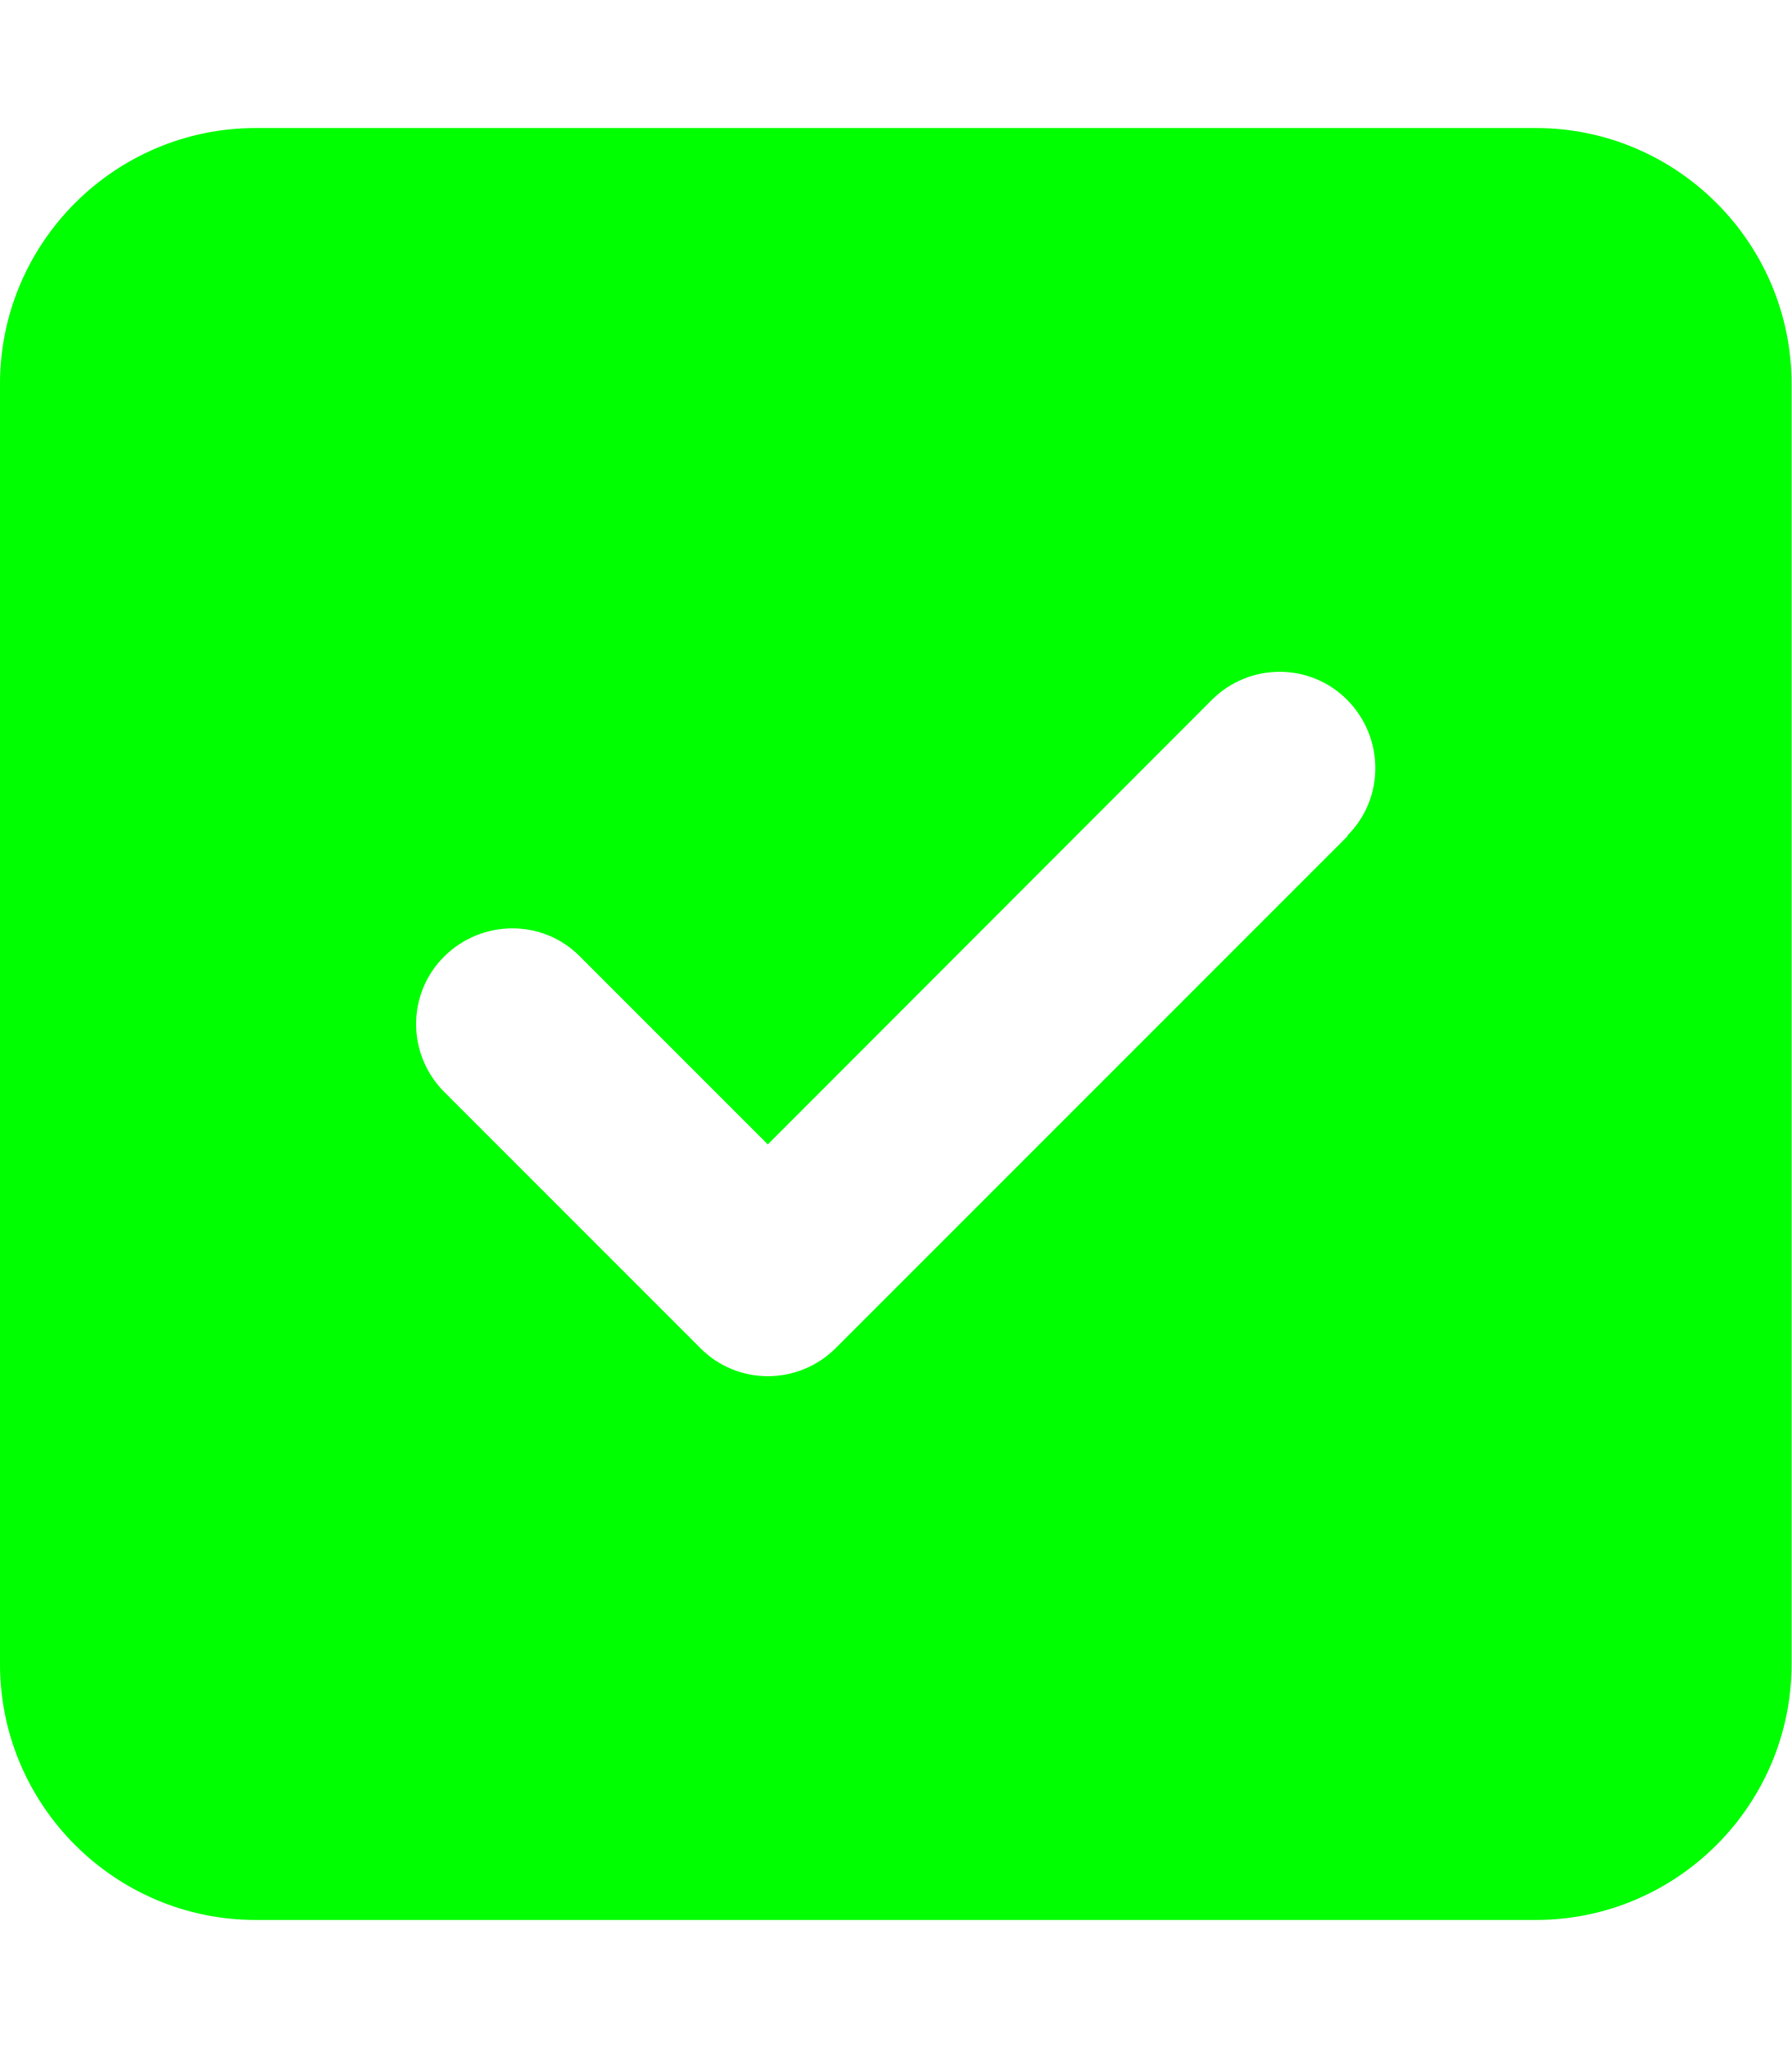
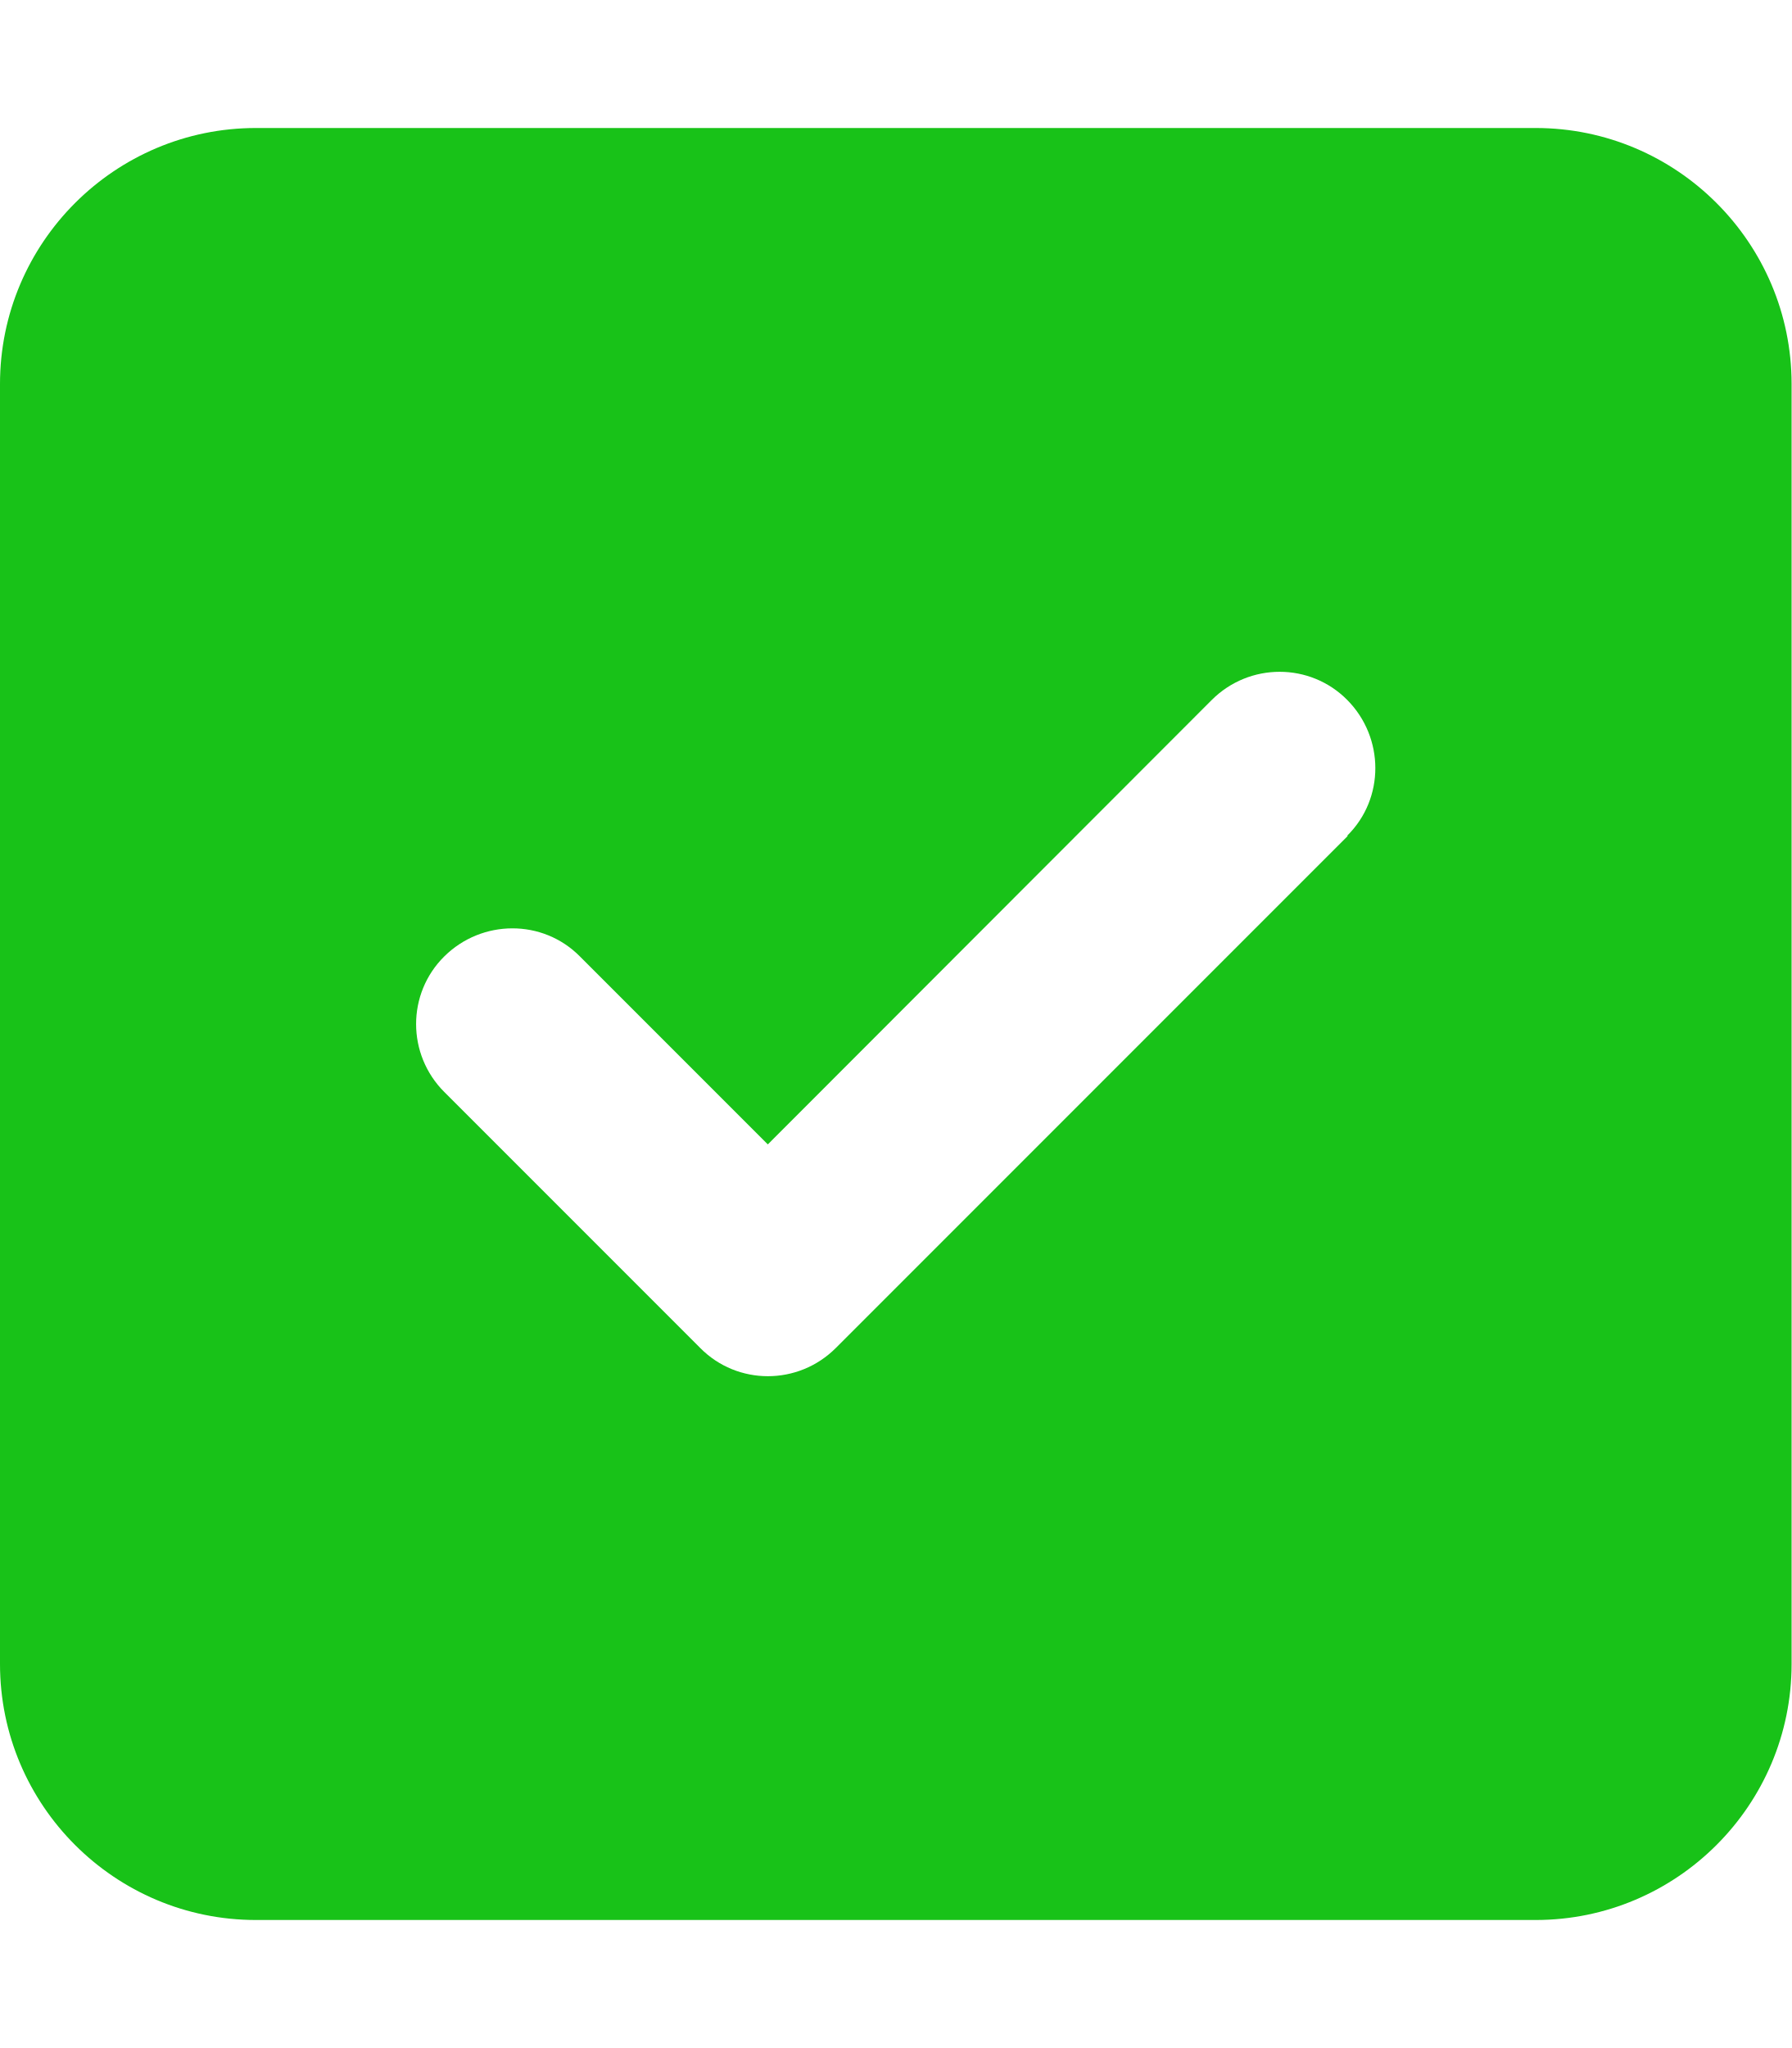
<svg xmlns="http://www.w3.org/2000/svg" viewBox="0 0 448 512">
-   <path fill="#00ff00" d="M64 32C28.7 32 0 60.7 0 96L0 416c0 35.3 28.7 64 64 64l320 0c35.3 0 64-28.7 64-64l0-320c0-35.3-28.7-64-64-64L64 32zM337 209L209 337c-9.4 9.4-24.6 9.4-33.9 0l-64-64c-9.4-9.4-9.4-24.6 0-33.9s24.6-9.4 33.9 0l47 47L303 175c9.4-9.4 24.6-9.4 33.9 0s9.4 24.6 0 33.9z" />
+   <path fill="#18c218" d="M64 32C28.7 32 0 60.7 0 96L0 416c0 35.3 28.7 64 64 64l320 0c35.3 0 64-28.7 64-64l0-320c0-35.3-28.7-64-64-64L64 32zM337 209L209 337c-9.4 9.4-24.6 9.4-33.9 0l-64-64c-9.4-9.4-9.4-24.6 0-33.9s24.6-9.4 33.9 0l47 47L303 175c9.4-9.4 24.6-9.4 33.9 0s9.4 24.6 0 33.9z" />
</svg>
